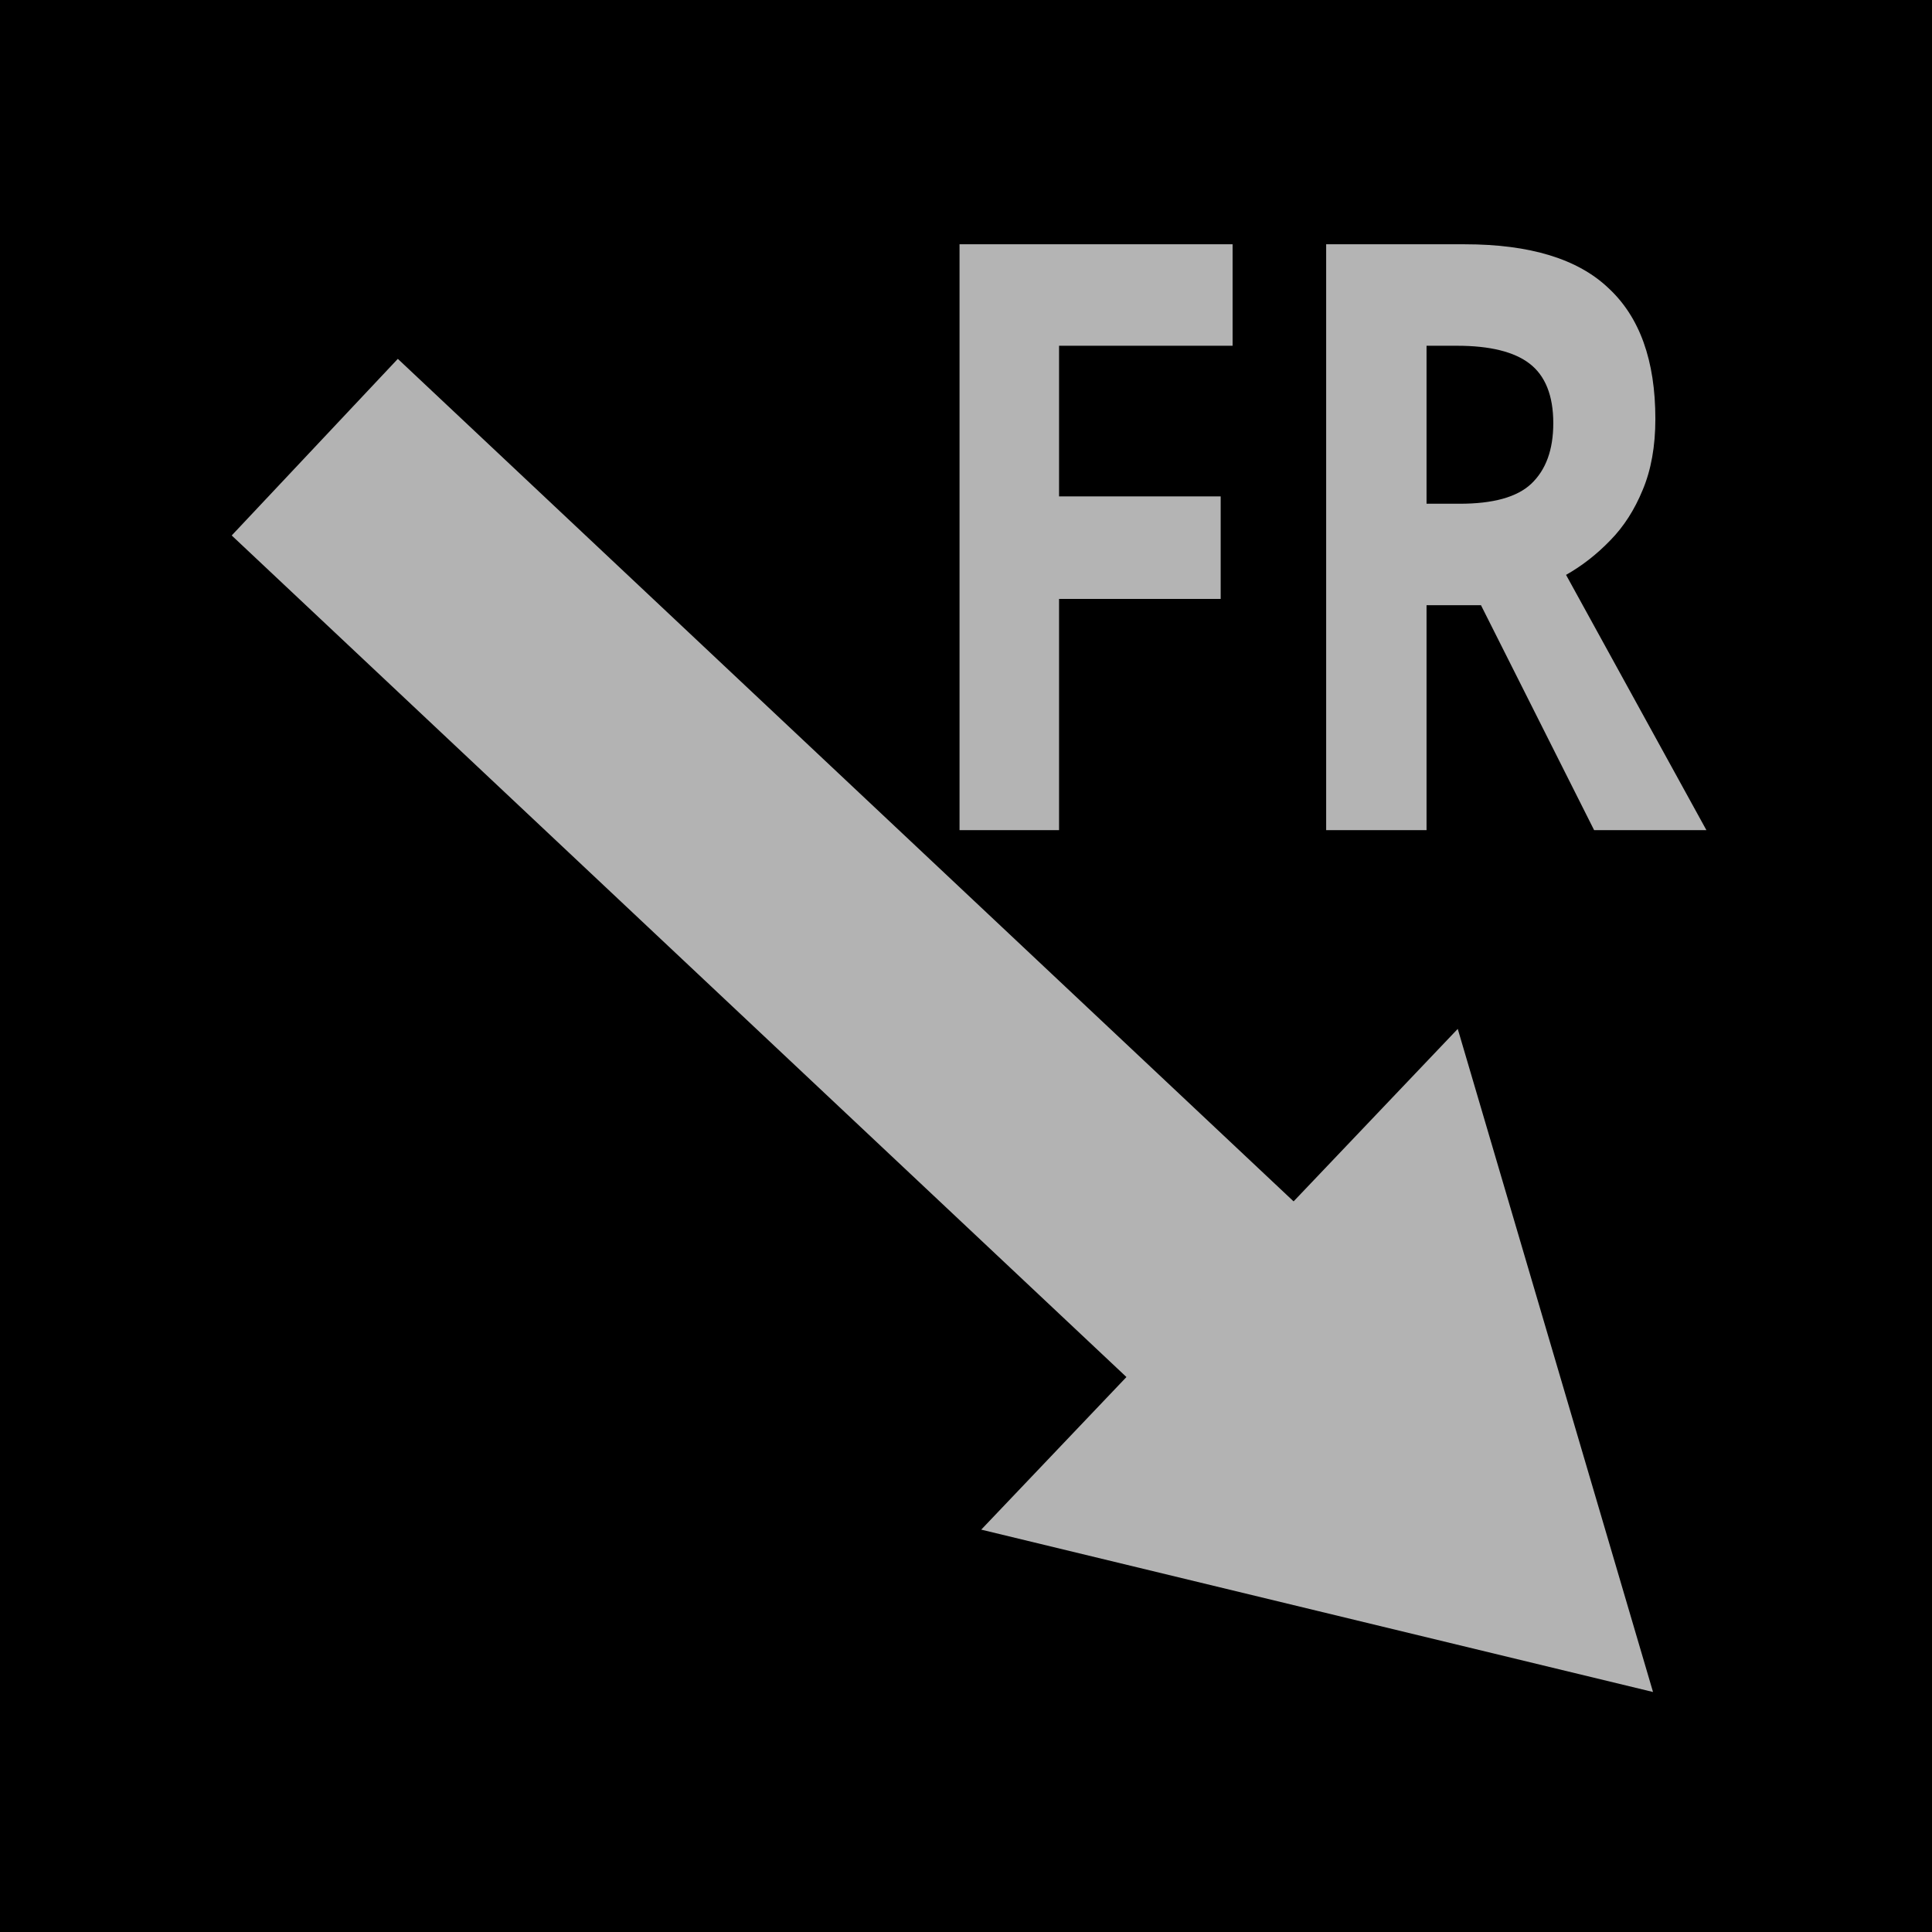
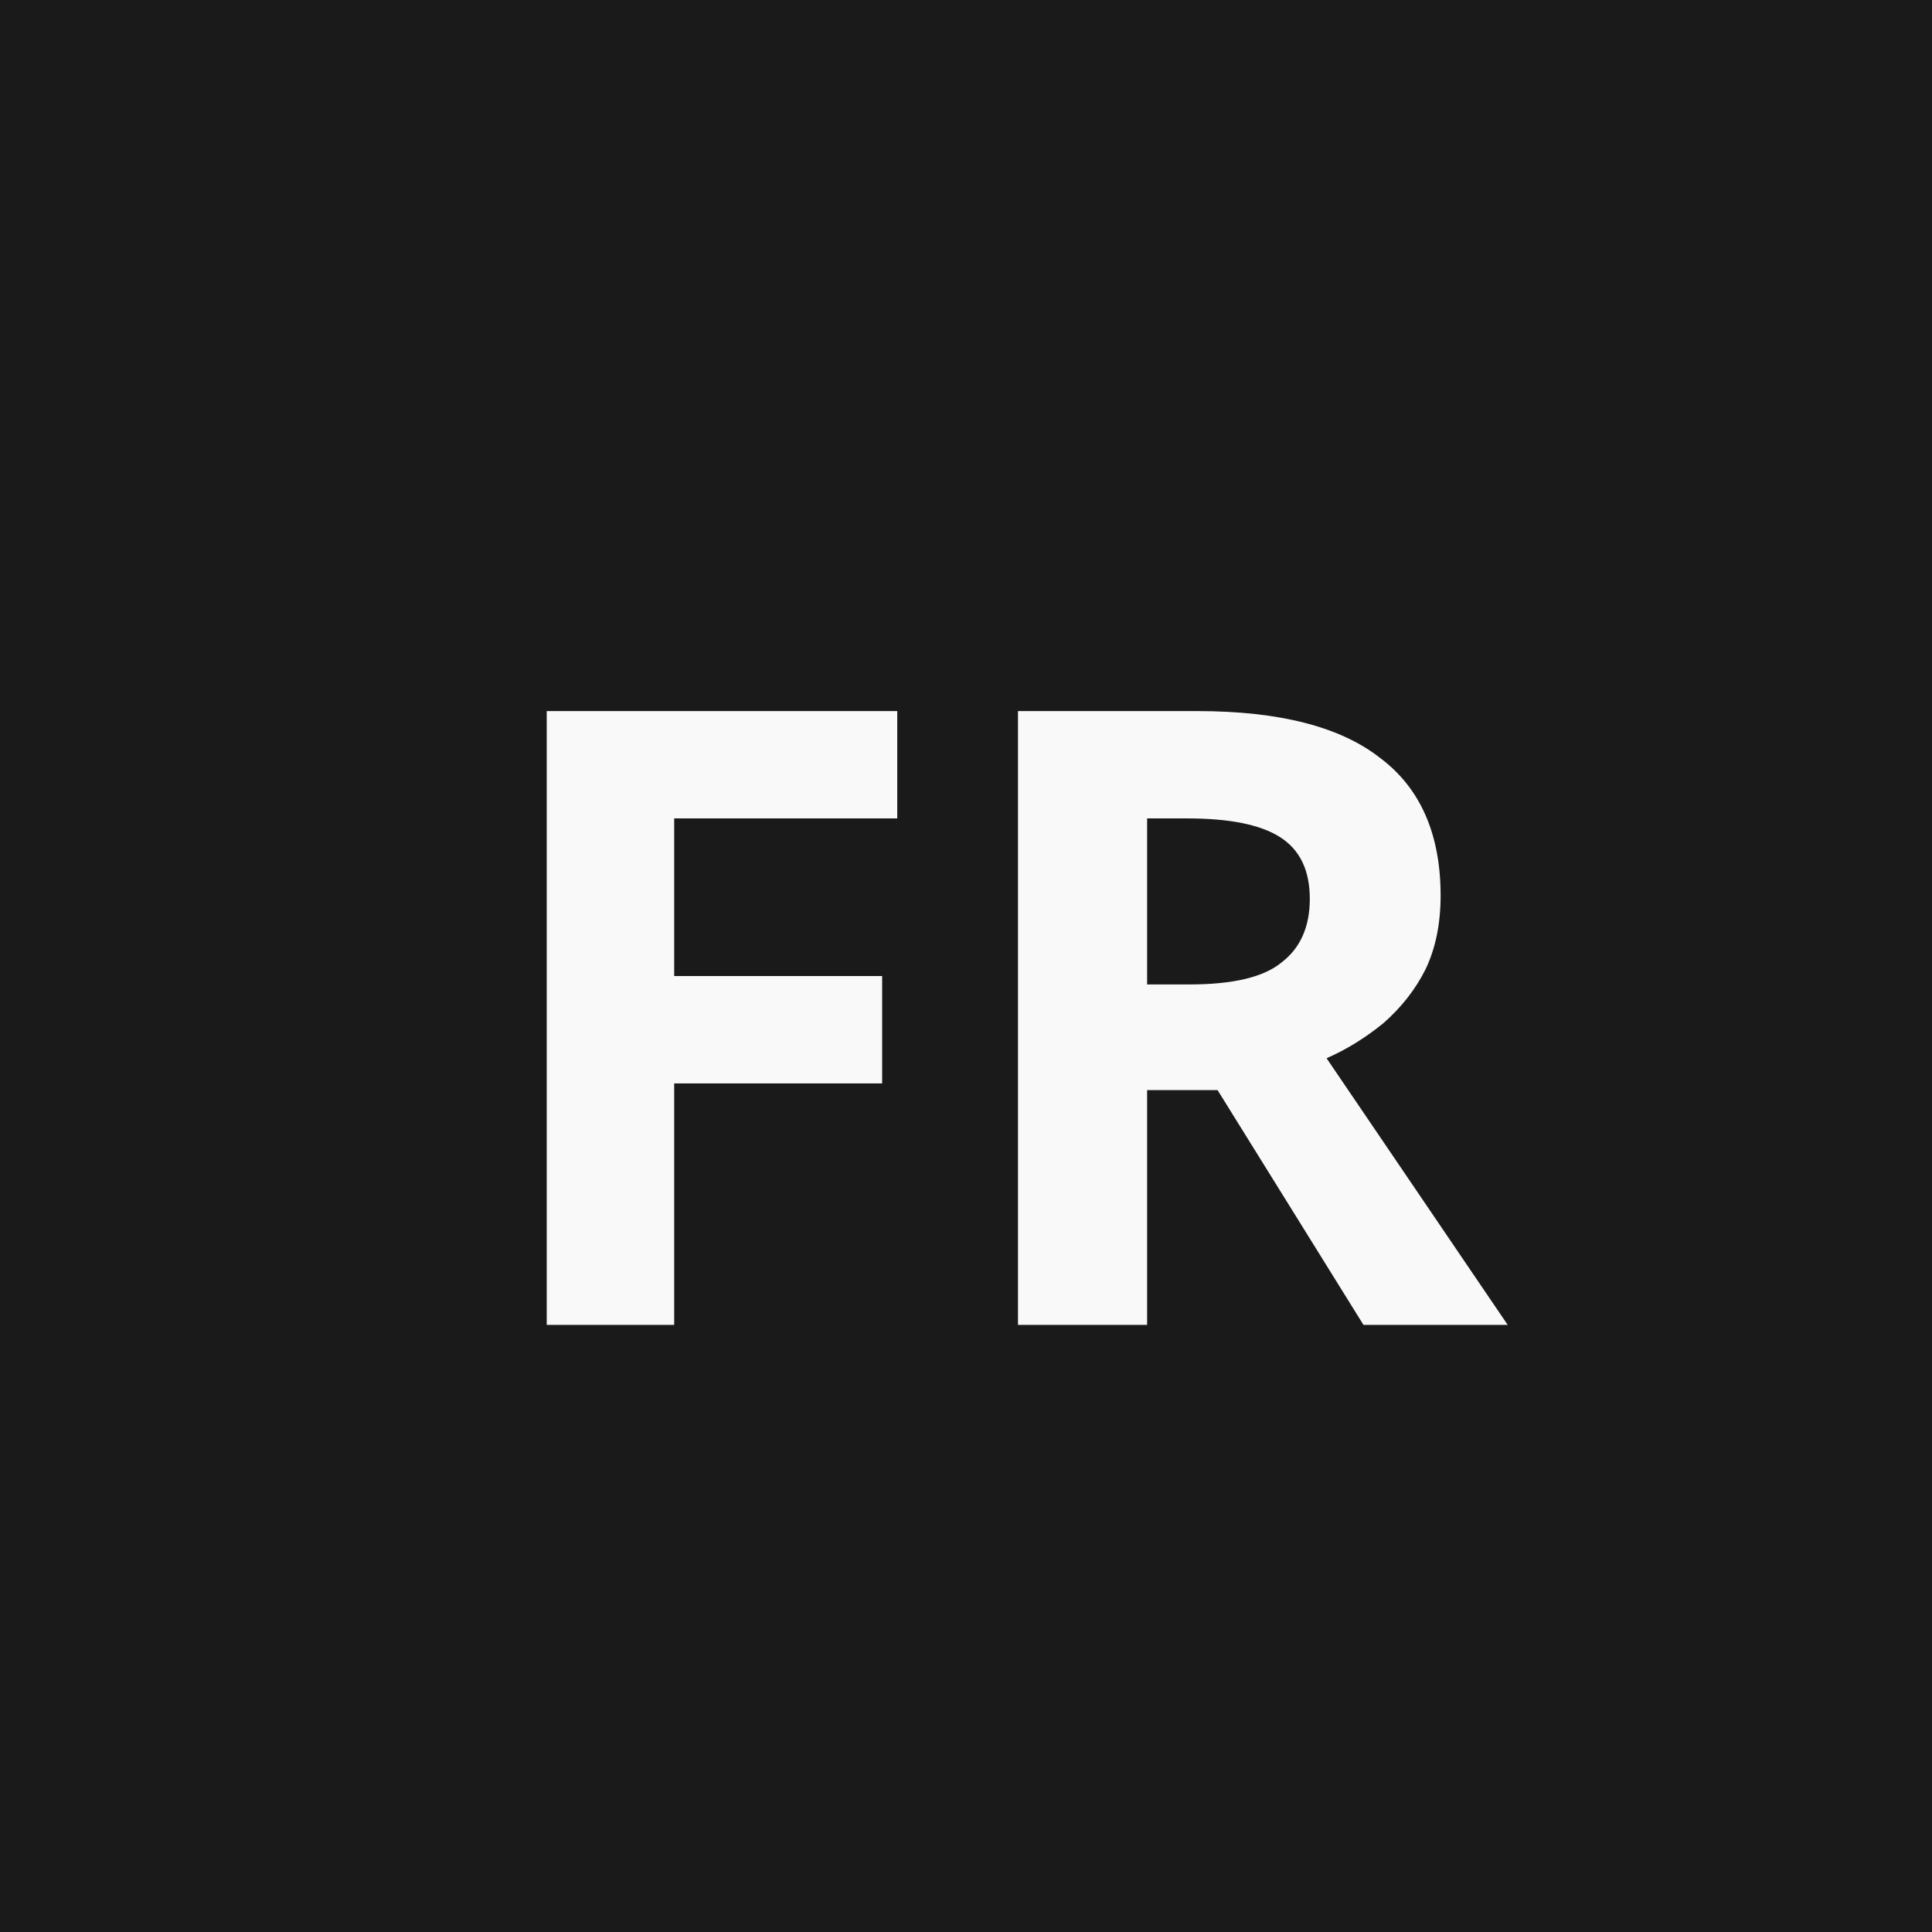
- <svg xmlns="http://www.w3.org/2000/svg" version="1.1" overflow="visible" width="32pt" height="32pt" viewBox="0 0 32 32" id="svg92" style="overflow:visible;fill-rule:evenodd;stroke-width:0.501;stroke-linejoin:bevel">
+ <svg xmlns="http://www.w3.org/2000/svg" stroke-width="0.501" stroke-linejoin="bevel" fill-rule="evenodd" version="1.1" overflow="visible" width="18pt" height="18pt" viewBox="0 0 18 18" id="svg92">
  <defs id="defs79">
-     <marker id="DefaultArrow2" markerUnits="strokeWidth" viewBox="0 0 1 1" markerWidth="1" markerHeight="1" overflow="visible" orient="auto" style="overflow:visible">
-       <g transform="scale(0.00925926)" id="g4">
-         <path d="M -9,54 V -54 L 117,0 Z" id="path2" />
+     <marker id="DefaultArrow2" markerUnits="strokeWidth" viewBox="0 0 1 1" markerWidth="1" markerHeight="1" overflow="visible" orient="auto">
+       <g transform="scale(0.009259259)" id="g4">
+         <path d="M -9 54 L -9 -54 L 117 0 z" id="path2" />
      </g>
    </marker>
-     <marker id="DefaultArrow3" markerUnits="strokeWidth" viewBox="0 0 1 1" markerWidth="1" markerHeight="1" overflow="visible" orient="auto" style="overflow:visible">
-       <g transform="scale(0.00925926)" id="g9">
-         <path d="M -27,54 -9,0 -27,-54 135,0 Z" id="path7" />
+     <marker id="DefaultArrow3" markerUnits="strokeWidth" viewBox="0 0 1 1" markerWidth="1" markerHeight="1" overflow="visible" orient="auto">
+       <g transform="scale(0.009259259)" id="g9">
+         <path d="M -27 54 L -9 0 L -27 -54 L 135 0 z" id="path7" />
      </g>
    </marker>
-     <marker id="DefaultArrow4" markerUnits="strokeWidth" viewBox="0 0 1 1" markerWidth="1" markerHeight="1" overflow="visible" orient="auto" style="overflow:visible">
-       <g transform="scale(0.00925926)" id="g14">
-         <path d="m -9,0 v -45 c 0,-6.708 11.808,-11.58 18,-9 l 108,45 c 3.916,1.631 9,4.758 9,9 0,4.242 -5.084,7.369 -9,9 L 9,54 C 2.808,56.58 -9,51.708 -9,45 Z" id="path12" />
+     <marker id="DefaultArrow4" markerUnits="strokeWidth" viewBox="0 0 1 1" markerWidth="1" markerHeight="1" overflow="visible" orient="auto">
+       <g transform="scale(0.009259259)" id="g14">
+         <path d="M -9,0 L -9,-45 C -9,-51.708 2.808,-56.580 9,-54 L 117,-9 C 120.916,-7.369 126.000,-4.242 126,0 C 126,4.242 120.916,7.369 117,9 L 9,54 C 2.808,56.580 -9,51.708 -9,45 z" id="path12" />
      </g>
    </marker>
-     <marker id="DefaultArrow5" markerUnits="strokeWidth" viewBox="0 0 1 1" markerWidth="1" markerHeight="1" overflow="visible" orient="auto" style="overflow:visible">
-       <g transform="scale(0.00925926)" id="g19">
-         <path d="M -54,0 C -54,29.807 -29.807,54 0,54 29.807,54 54,29.807 54,0 54,-29.807 29.807,-54 0,-54 -29.807,-54 -54,-29.807 -54,0 Z" id="path17" />
+     <marker id="DefaultArrow5" markerUnits="strokeWidth" viewBox="0 0 1 1" markerWidth="1" markerHeight="1" overflow="visible" orient="auto">
+       <g transform="scale(0.009259259)" id="g19">
+         <path d="M -54, 0 C -54,29.807 -29.807,54 0,54 C 29.807,54 54,29.807 54,0 C 54,-29.807 29.807,-54 0,-54 C -29.807,-54 -54,-29.807 -54,0 z" id="path17" />
      </g>
    </marker>
-     <marker id="DefaultArrow6" markerUnits="strokeWidth" viewBox="0 0 1 1" markerWidth="1" markerHeight="1" overflow="visible" orient="auto" style="overflow:visible">
-       <g transform="scale(0.00925926)" id="g24">
-         <path d="M -63,0 0,63 63,0 0,-63 Z" id="path22" />
+     <marker id="DefaultArrow6" markerUnits="strokeWidth" viewBox="0 0 1 1" markerWidth="1" markerHeight="1" overflow="visible" orient="auto">
+       <g transform="scale(0.009259259)" id="g24">
+         <path d="M -63,0 L 0,63 L 63,0 L 0,-63 z" id="path22" />
      </g>
    </marker>
-     <marker id="DefaultArrow7" markerUnits="strokeWidth" viewBox="0 0 1 1" markerWidth="1" markerHeight="1" overflow="visible" orient="auto" style="overflow:visible">
-       <g transform="scale(0.00925926)" id="g29">
-         <path d="m 18,-54 h 90 L 63,0 108,54 H 18 L -36,0 Z" id="path27" />
+     <marker id="DefaultArrow7" markerUnits="strokeWidth" viewBox="0 0 1 1" markerWidth="1" markerHeight="1" overflow="visible" orient="auto">
+       <g transform="scale(0.009259259)" id="g29">
+         <path d="M 18,-54 L 108,-54 L 63,0 L 108,54 L 18, 54 L -36,0 z" id="path27" />
      </g>
    </marker>
-     <marker id="DefaultArrow8" markerUnits="strokeWidth" viewBox="0 0 1 1" markerWidth="1" markerHeight="1" overflow="visible" orient="auto" style="overflow:visible">
-       <g transform="scale(0.00925926)" id="g34">
-         <path d="m -36,0 54,-54 h 36 l -36,36 h 9 l 36,-36 h 36 l -36,36 h 9 l 36,-36 h 36 L 90,0 144,54 H 108 L 72,18 H 63 L 99,54 H 63 L 27,18 H 18 L 54,54 H 18 Z" id="path32" />
+     <marker id="DefaultArrow8" markerUnits="strokeWidth" viewBox="0 0 1 1" markerWidth="1" markerHeight="1" overflow="visible" orient="auto">
+       <g transform="scale(0.009259259)" id="g34">
+         <path d="M -36,0 L 18,-54 L 54,-54 L 18,-18 L 27,-18 L 63,-54 L 99,-54 L 63,-18 L 72,-18 L 108,-54 L 144,-54 L 90,0 L 144,54 L 108,54 L 72,18 L 63,18 L 99,54 L 63,54 L 27,18 L 18,18 L 54,54 L 18,54 z" id="path32" />
      </g>
    </marker>
-     <marker id="DefaultArrow9" markerUnits="strokeWidth" viewBox="0 0 1 1" markerWidth="1" markerHeight="1" overflow="visible" orient="auto" style="overflow:visible">
-       <g transform="scale(0.00925926)" id="g39">
-         <path d="M 0,45 -45,0 0,-45 45,0 Z M 0,63 -63,0 0,-63 63,0 Z" id="path37" />
+     <marker id="DefaultArrow9" markerUnits="strokeWidth" viewBox="0 0 1 1" markerWidth="1" markerHeight="1" overflow="visible" orient="auto">
+       <g transform="scale(0.009259259)" id="g39">
+         <path d="M 0,45 L -45,0 L 0, -45 L 45, 0 z M 0, 63 L-63, 0 L 0, -63 L 63, 0 z" id="path37" />
      </g>
    </marker>
    <filter id="StainedFilter">
      <feBlend mode="multiply" in2="BackgroundImage" in="SourceGraphic" result="blend" id="feBlend42" />
      <feComposite in="blend" in2="SourceAlpha" operator="in" result="comp" id="feComposite44" />
    </filter>
    <filter id="BleachFilter">
      <feBlend mode="screen" in2="BackgroundImage" in="SourceGraphic" result="blend" id="feBlend47" />
      <feComposite in="blend" in2="SourceAlpha" operator="in" result="comp" id="feComposite49" />
    </filter>
    <filter id="InvertTransparencyBitmapFilter">
      <feComponentTransfer id="feComponentTransfer58">
        <feFuncR type="gamma" amplitude="1.055" exponent=".417" offset="-0.055" id="feFuncR52" />
        <feFuncG type="gamma" amplitude="1.055" exponent=".417" offset="-0.055" id="feFuncG54" />
        <feFuncB type="gamma" amplitude="1.055" exponent=".417" offset="-0.055" id="feFuncB56" />
      </feComponentTransfer>
      <feComponentTransfer id="feComponentTransfer68">
        <feFuncR type="linear" slope="-1" intercept="1" id="feFuncR60" />
        <feFuncG type="linear" slope="-1" intercept="1" id="feFuncG62" />
        <feFuncB type="linear" slope="-1" intercept="1" id="feFuncB64" />
        <feFuncA type="linear" slope="1" intercept="0" id="feFuncA66" />
      </feComponentTransfer>
      <feComponentTransfer id="feComponentTransfer76">
        <feFuncR type="gamma" amplitude="1" exponent="2.4" offset="0" id="feFuncR70" />
        <feFuncG type="gamma" amplitude="1" exponent="2.4" offset="0" id="feFuncG72" />
        <feFuncB type="gamma" amplitude="1" exponent="2.4" offset="0" id="feFuncB74" />
      </feComponentTransfer>
    </filter>
  </defs>
-   <rect style="fill:#000000;fill-opacity:1;stroke-width:0.668" id="rect67" width="32.409" height="32.547" x="-0.277" y="-0.132" />
-   <text xml:space="preserve" style="font-size:14px;line-height:1.25;fill:#282828;stroke-width:0.376" x="10.756" y="19.961" id="text3762">
-     <tspan id="tspan3760" x="10.756" y="32.348" style="stroke-width:0.376" />
+   <text xml:space="preserve" style="font-size:14px;line-height:1.25;fill:#282828;stroke-width:0.376" x="10.756" y="5.961" id="text3762">
+     <tspan id="tspan3760" x="10.756" y="18.348" style="stroke-width:0.376" />
  </text>
-   <text xml:space="preserve" style="font-style:normal;font-variant:normal;font-weight:normal;font-stretch:normal;font-size:8px;line-height:1.25;font-family:Arial;-inkscape-font-specification:Arial;fill:#282828;stroke-width:0.376" x="10.603" y="19.411" id="text3766">
-     <tspan id="tspan3764" x="10.603" y="26.617" style="font-style:normal;font-variant:normal;font-weight:normal;font-stretch:normal;font-family:Arial;-inkscape-font-specification:Arial;stroke-width:0.376" />
+   <text xml:space="preserve" style="font-size:8px;line-height:1.25;fill:#282828;stroke-width:0.376;-inkscape-font-specification:Arial;font-family:Arial;font-weight:normal;font-style:normal;font-stretch:normal;font-variant:normal;" x="10.603" y="5.411" id="text3766">
+     <tspan id="tspan3764" x="10.603" y="12.489" style="stroke-width:0.376;-inkscape-font-specification:Arial;font-family:Arial;font-weight:normal;font-style:normal;font-stretch:normal;font-variant:normal;" />
  </text>
-   <text xml:space="preserve" style="font-style:normal;font-variant:normal;font-weight:normal;font-stretch:normal;font-size:6px;line-height:1.25;font-family:Arial;-inkscape-font-specification:Arial;fill:#ffffff;stroke-width:0.376" x="11.122" y="19.991" id="text3770">
-     <tspan id="tspan3768" x="11.122" y="25.396" style="font-size:6px;fill:#ffffff;stroke-width:0.376" />
+   <text xml:space="preserve" style="font-style:normal;font-variant:normal;font-weight:normal;font-stretch:normal;font-size:6px;line-height:1.25;font-family:Arial;-inkscape-font-specification:Arial;fill:#ffffff;stroke-width:0.376;" x="11.122" y="5.991" id="text3770">
+     <tspan id="tspan3768" x="11.122" y="13.197" style="fill:#ffffff;stroke-width:0.376;font-size:6px;" />
  </text>
-   <text xml:space="preserve" style="font-style:normal;font-variant:normal;font-weight:normal;font-stretch:normal;font-size:6px;line-height:1.25;font-family:Arial;-inkscape-font-specification:Arial;fill:#ffffff;stroke-width:0.376" x="9.87" y="19.716" id="text3774">
-     <tspan id="tspan3772" x="9.87" y="25.121" style="stroke-width:0.376" />
+   <text xml:space="preserve" style="font-style:normal;font-variant:normal;font-weight:normal;font-stretch:normal;font-size:6px;line-height:1.25;font-family:Arial;-inkscape-font-specification:Arial;fill:#ffffff;stroke-width:0.376" x="9.87" y="5.716" id="text3774">
+     <tspan id="tspan3772" x="9.87" y="11.121" style="stroke-width:0.376" />
  </text>
-   <rect style="fill:#b3b3b3;fill-opacity:1;stroke-width:0.376" id="rect71" width="21.052" height="4.016" x="8.872" y="-0.185" transform="rotate(43.24596)" />
-   <path style="fill:#b3b3b3;fill-opacity:1;stroke-width:0.376" id="path73" d="m 18.202,26.617 2.707,-5.044 2.707,-5.044 3.014,4.867 3.014,4.867 -5.722,0.177 z" transform="rotate(15.35882,21.9788,18.74621)" />
-   <text xml:space="preserve" style="font-style:normal;font-variant:normal;font-weight:bold;font-stretch:normal;font-size:12.263px;line-height:1.25;font-family:sans-serif;-inkscape-font-specification:'sans-serif Bold';fill:#b4b4b4;fill-opacity:1;stroke-width:0.768" x="16.515" y="12.398" id="text3778" transform="scale(0.9017249,1.108986)">
-     <tspan id="tspan3776" x="16.515" y="12.398" style="fill:#b4b4b4;fill-opacity:1;stroke-width:0.768">FR</tspan>
+   <path style="fill:#282828;fill-opacity:1;stroke-width:0.033" d="" id="path3785" transform="scale(0.75)" />
+   <path transform="scale(0.75)" id="path3793" d="" style="fill:#282828;fill-opacity:1;stroke-width:0.033" />
+   <rect style="fill:#1a1a1a;fill-opacity:1;stroke-width:0.376" id="rect3795" width="18.167" height="18.118" x="-0.049" y="-0.02" />
+   <text xml:space="preserve" style="font-style:normal;font-variant:normal;font-weight:bold;font-stretch:normal;font-size:8px;line-height:1.25;font-family:sans-serif;-inkscape-font-specification:'sans-serif Bold';fill:#f9f9f9;fill-opacity:1;stroke-width:0.376" x="4.375" y="12.345" id="text3805">
+     <tspan id="tspan3803" x="4.375" y="12.345" style="font-size:8px;fill:#f9f9f9;stroke-width:0.376">FR</tspan>
  </text>
</svg>
